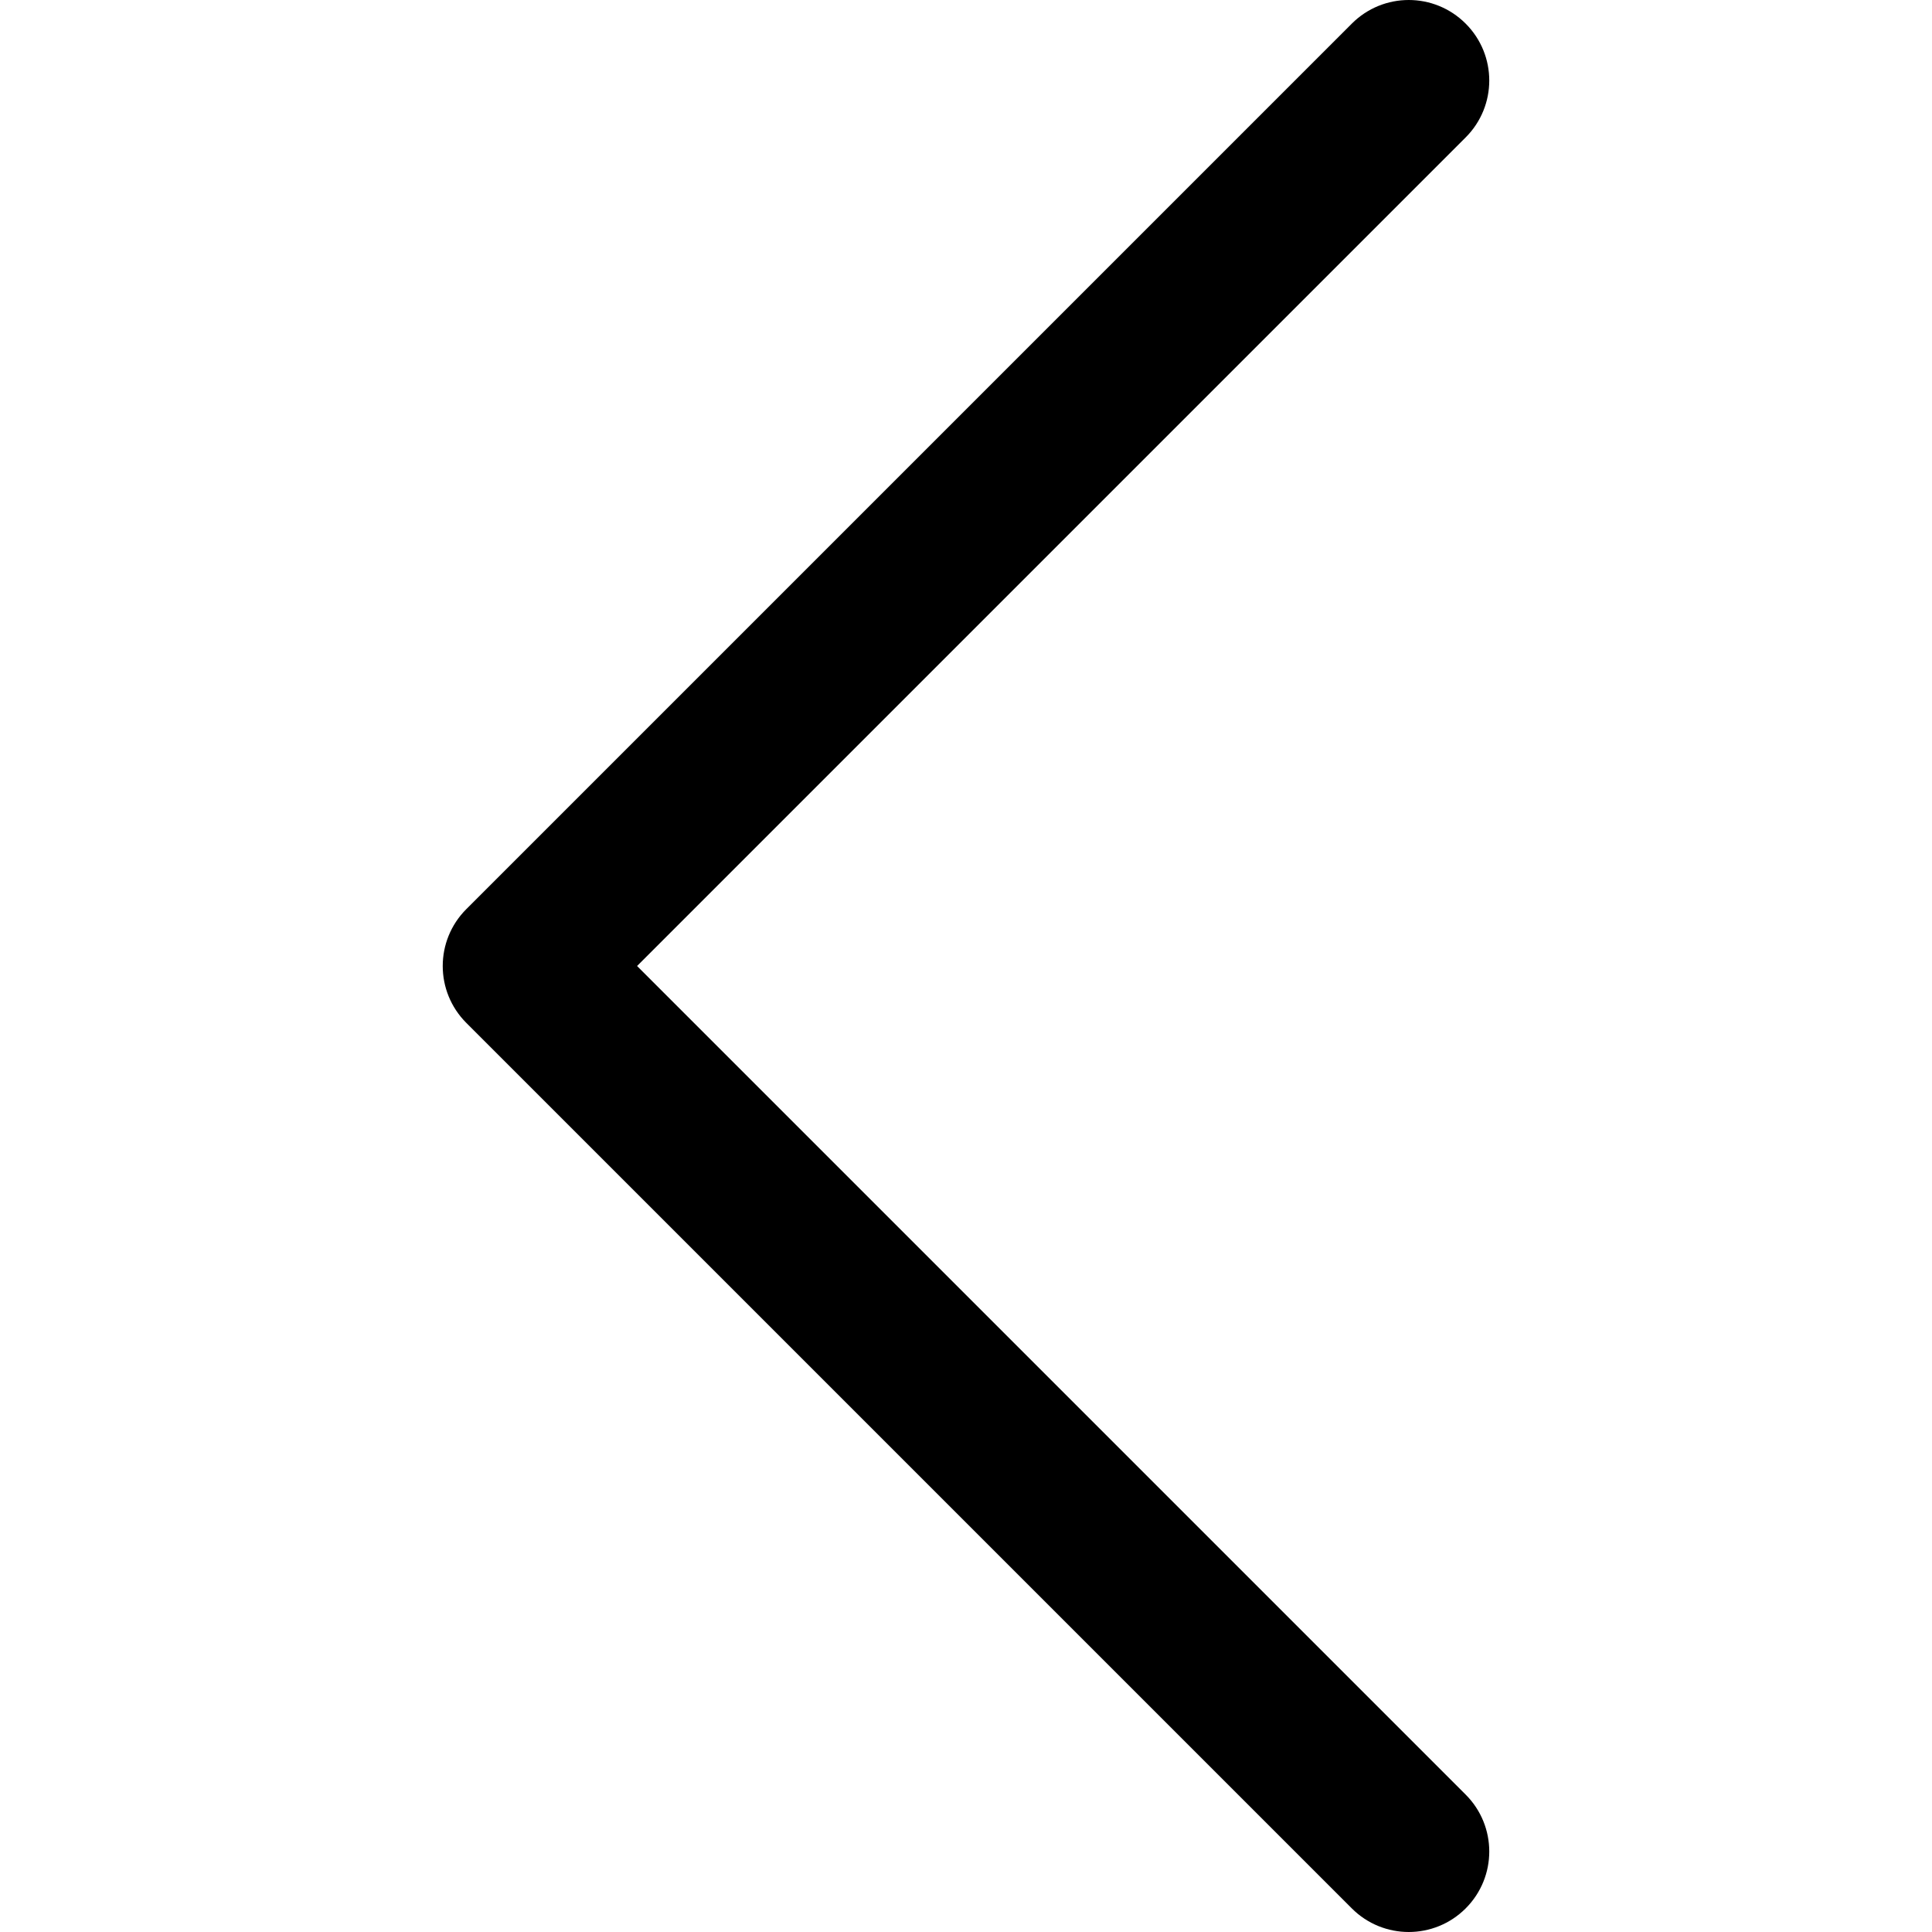
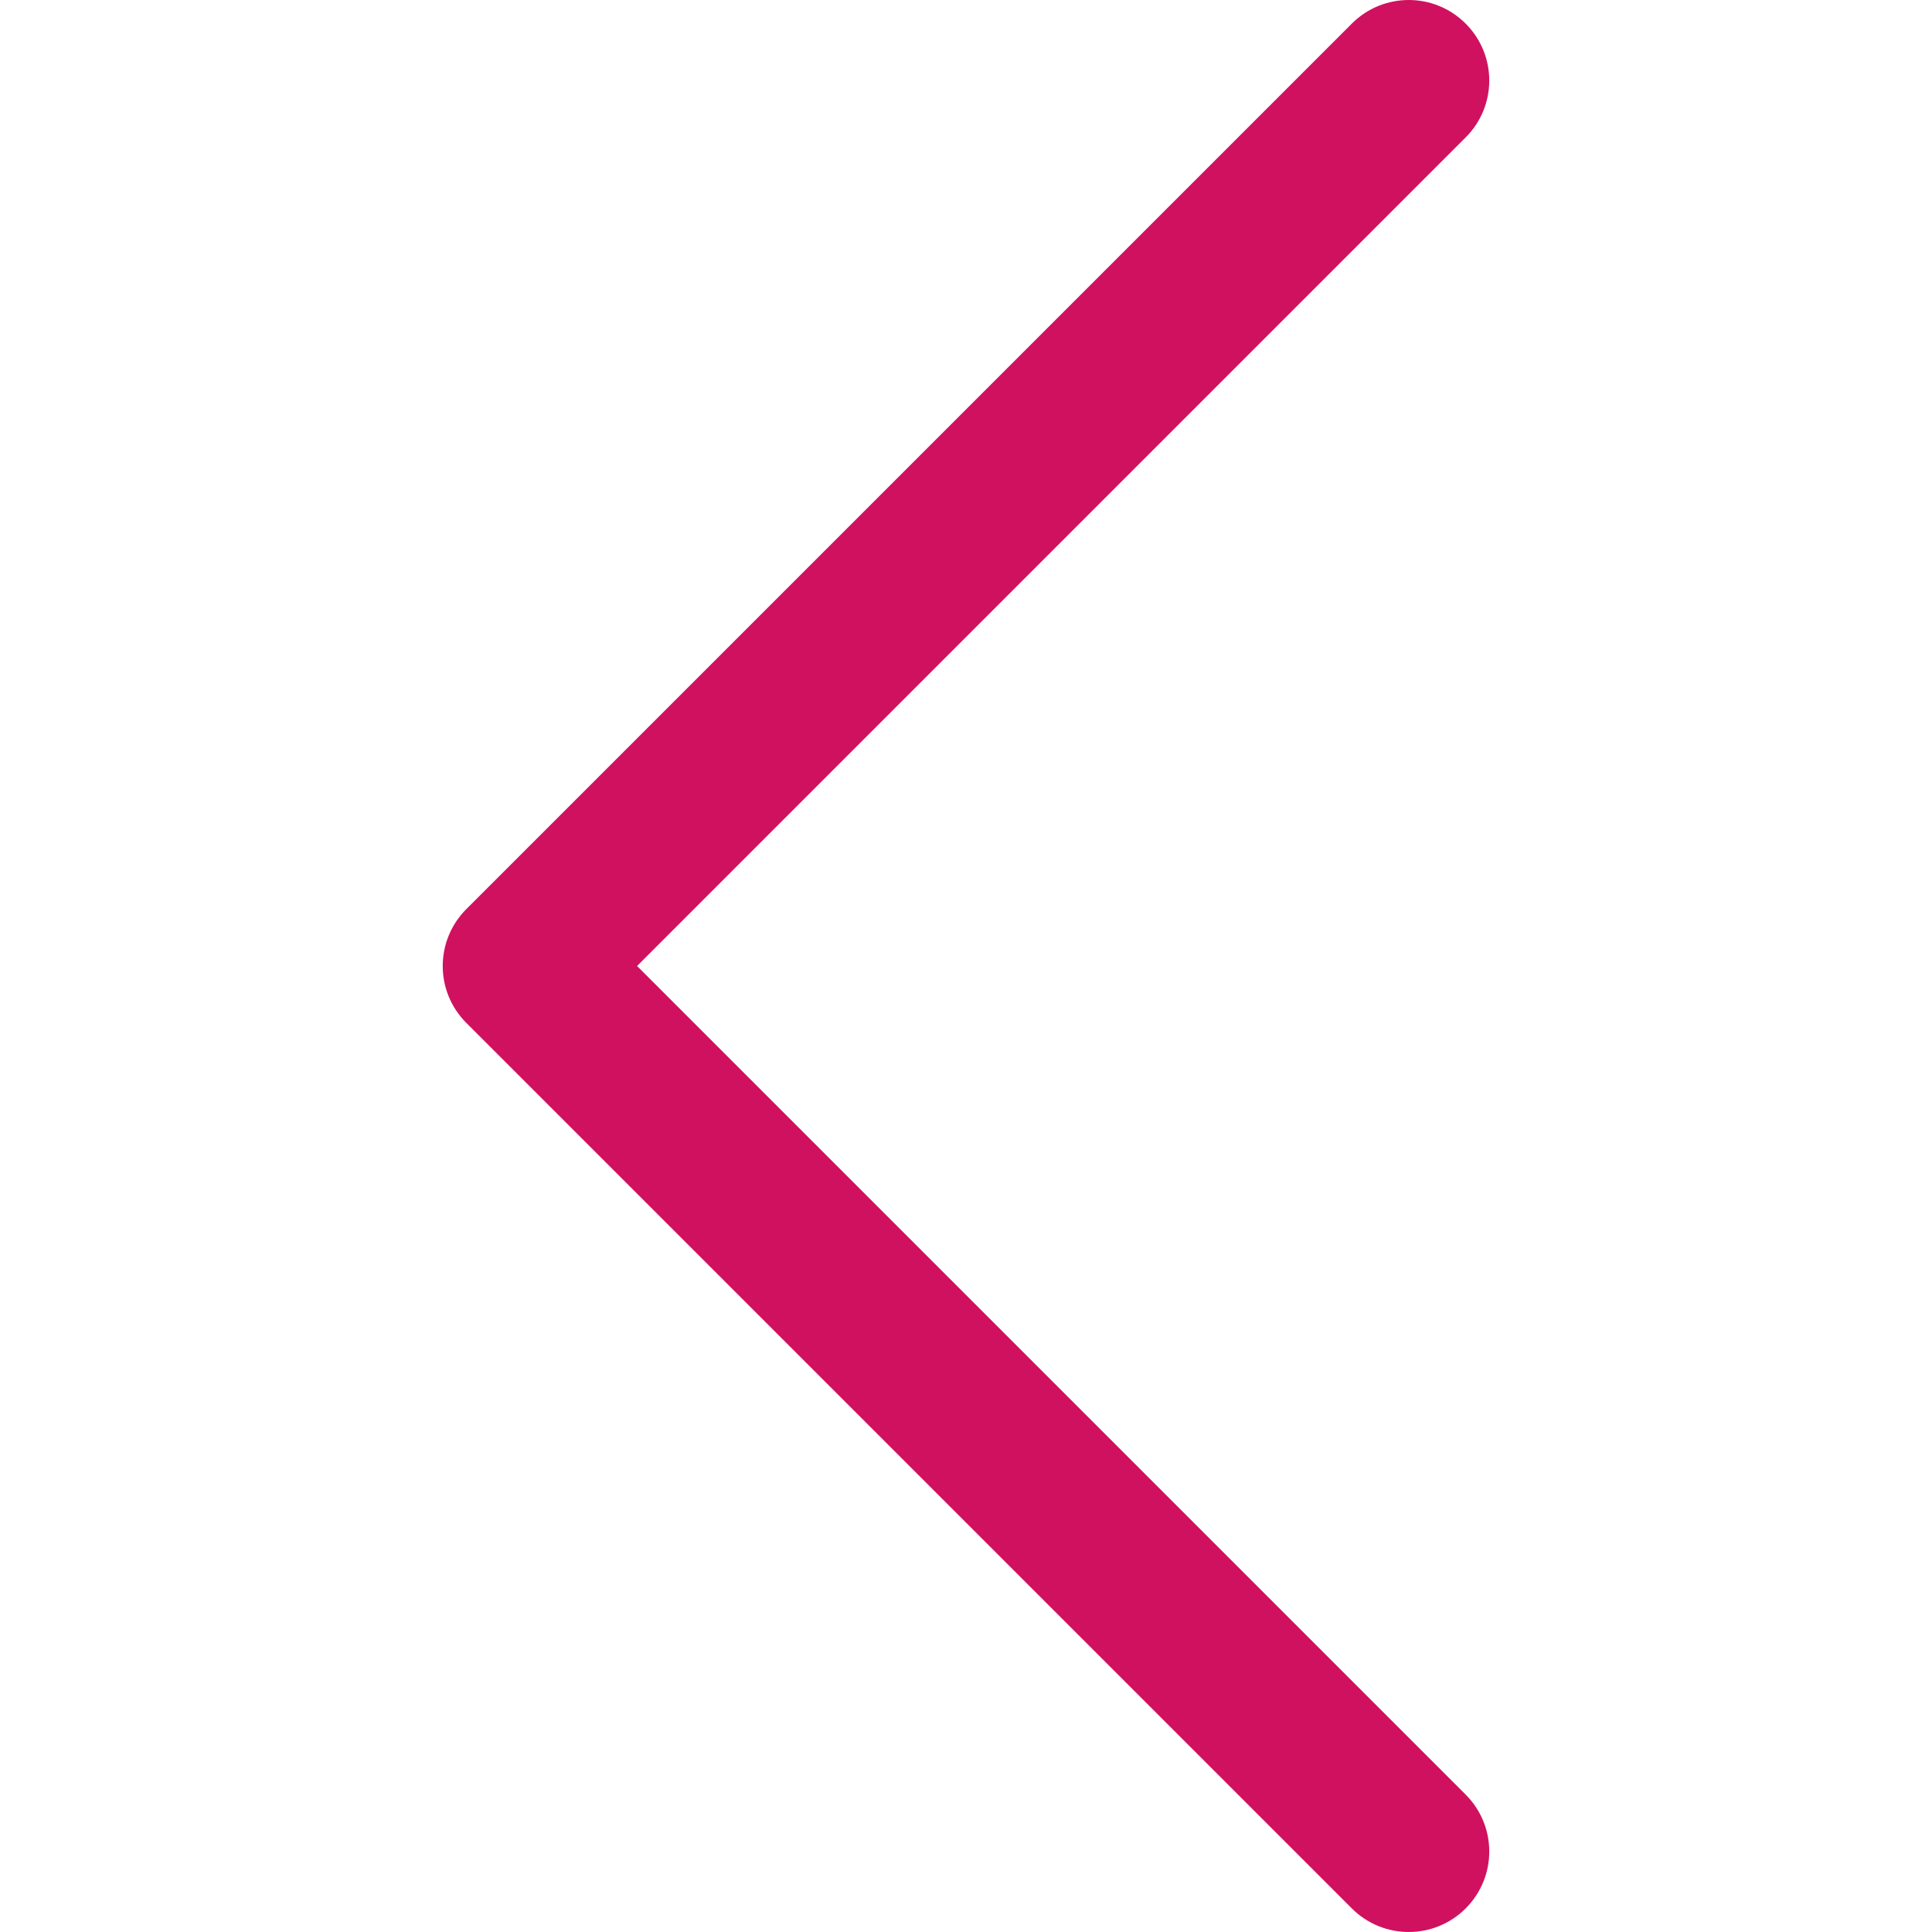
<svg xmlns="http://www.w3.org/2000/svg" version="1.1" id="Layer_1" x="0px" y="0px" viewBox="0 0 512.006 512.006" style="enable-background:new 0 0 512.006 512.006;" xml:space="preserve">
  <g>
    <g>
-       <path d="M388.419,475.59L168.834,256.005L388.418,36.421c8.341-8.341,8.341-21.824,0-30.165s-21.824-8.341-30.165,0    L123.586,240.923c-8.341,8.341-8.341,21.824,0,30.165l234.667,234.667c4.16,4.16,9.621,6.251,15.083,6.251    c5.461,0,10.923-2.091,15.083-6.251C396.76,497.414,396.76,483.931,388.419,475.59z" />
+       <path style="fill:#D0115F;" d="M388.419,475.59L168.834,256.005L388.418,36.421c8.341-8.341,8.341-21.824,0-30.165s-21.824-8.341-30.165,0    L123.586,240.923c-8.341,8.341-8.341,21.824,0,30.165l234.667,234.667c4.16,4.16,9.621,6.251,15.083,6.251    c5.461,0,10.923-2.091,15.083-6.251C396.76,497.414,396.76,483.931,388.419,475.59z" />
    </g>
  </g>
  <g>
</g>
  <g>
</g>
  <g>
</g>
  <g>
</g>
  <g>
</g>
  <g>
</g>
  <g>
</g>
  <g>
</g>
  <g>
</g>
  <g>
</g>
  <g>
</g>
  <g>
</g>
  <g>
</g>
  <g>
</g>
  <g>
</g>
</svg>
